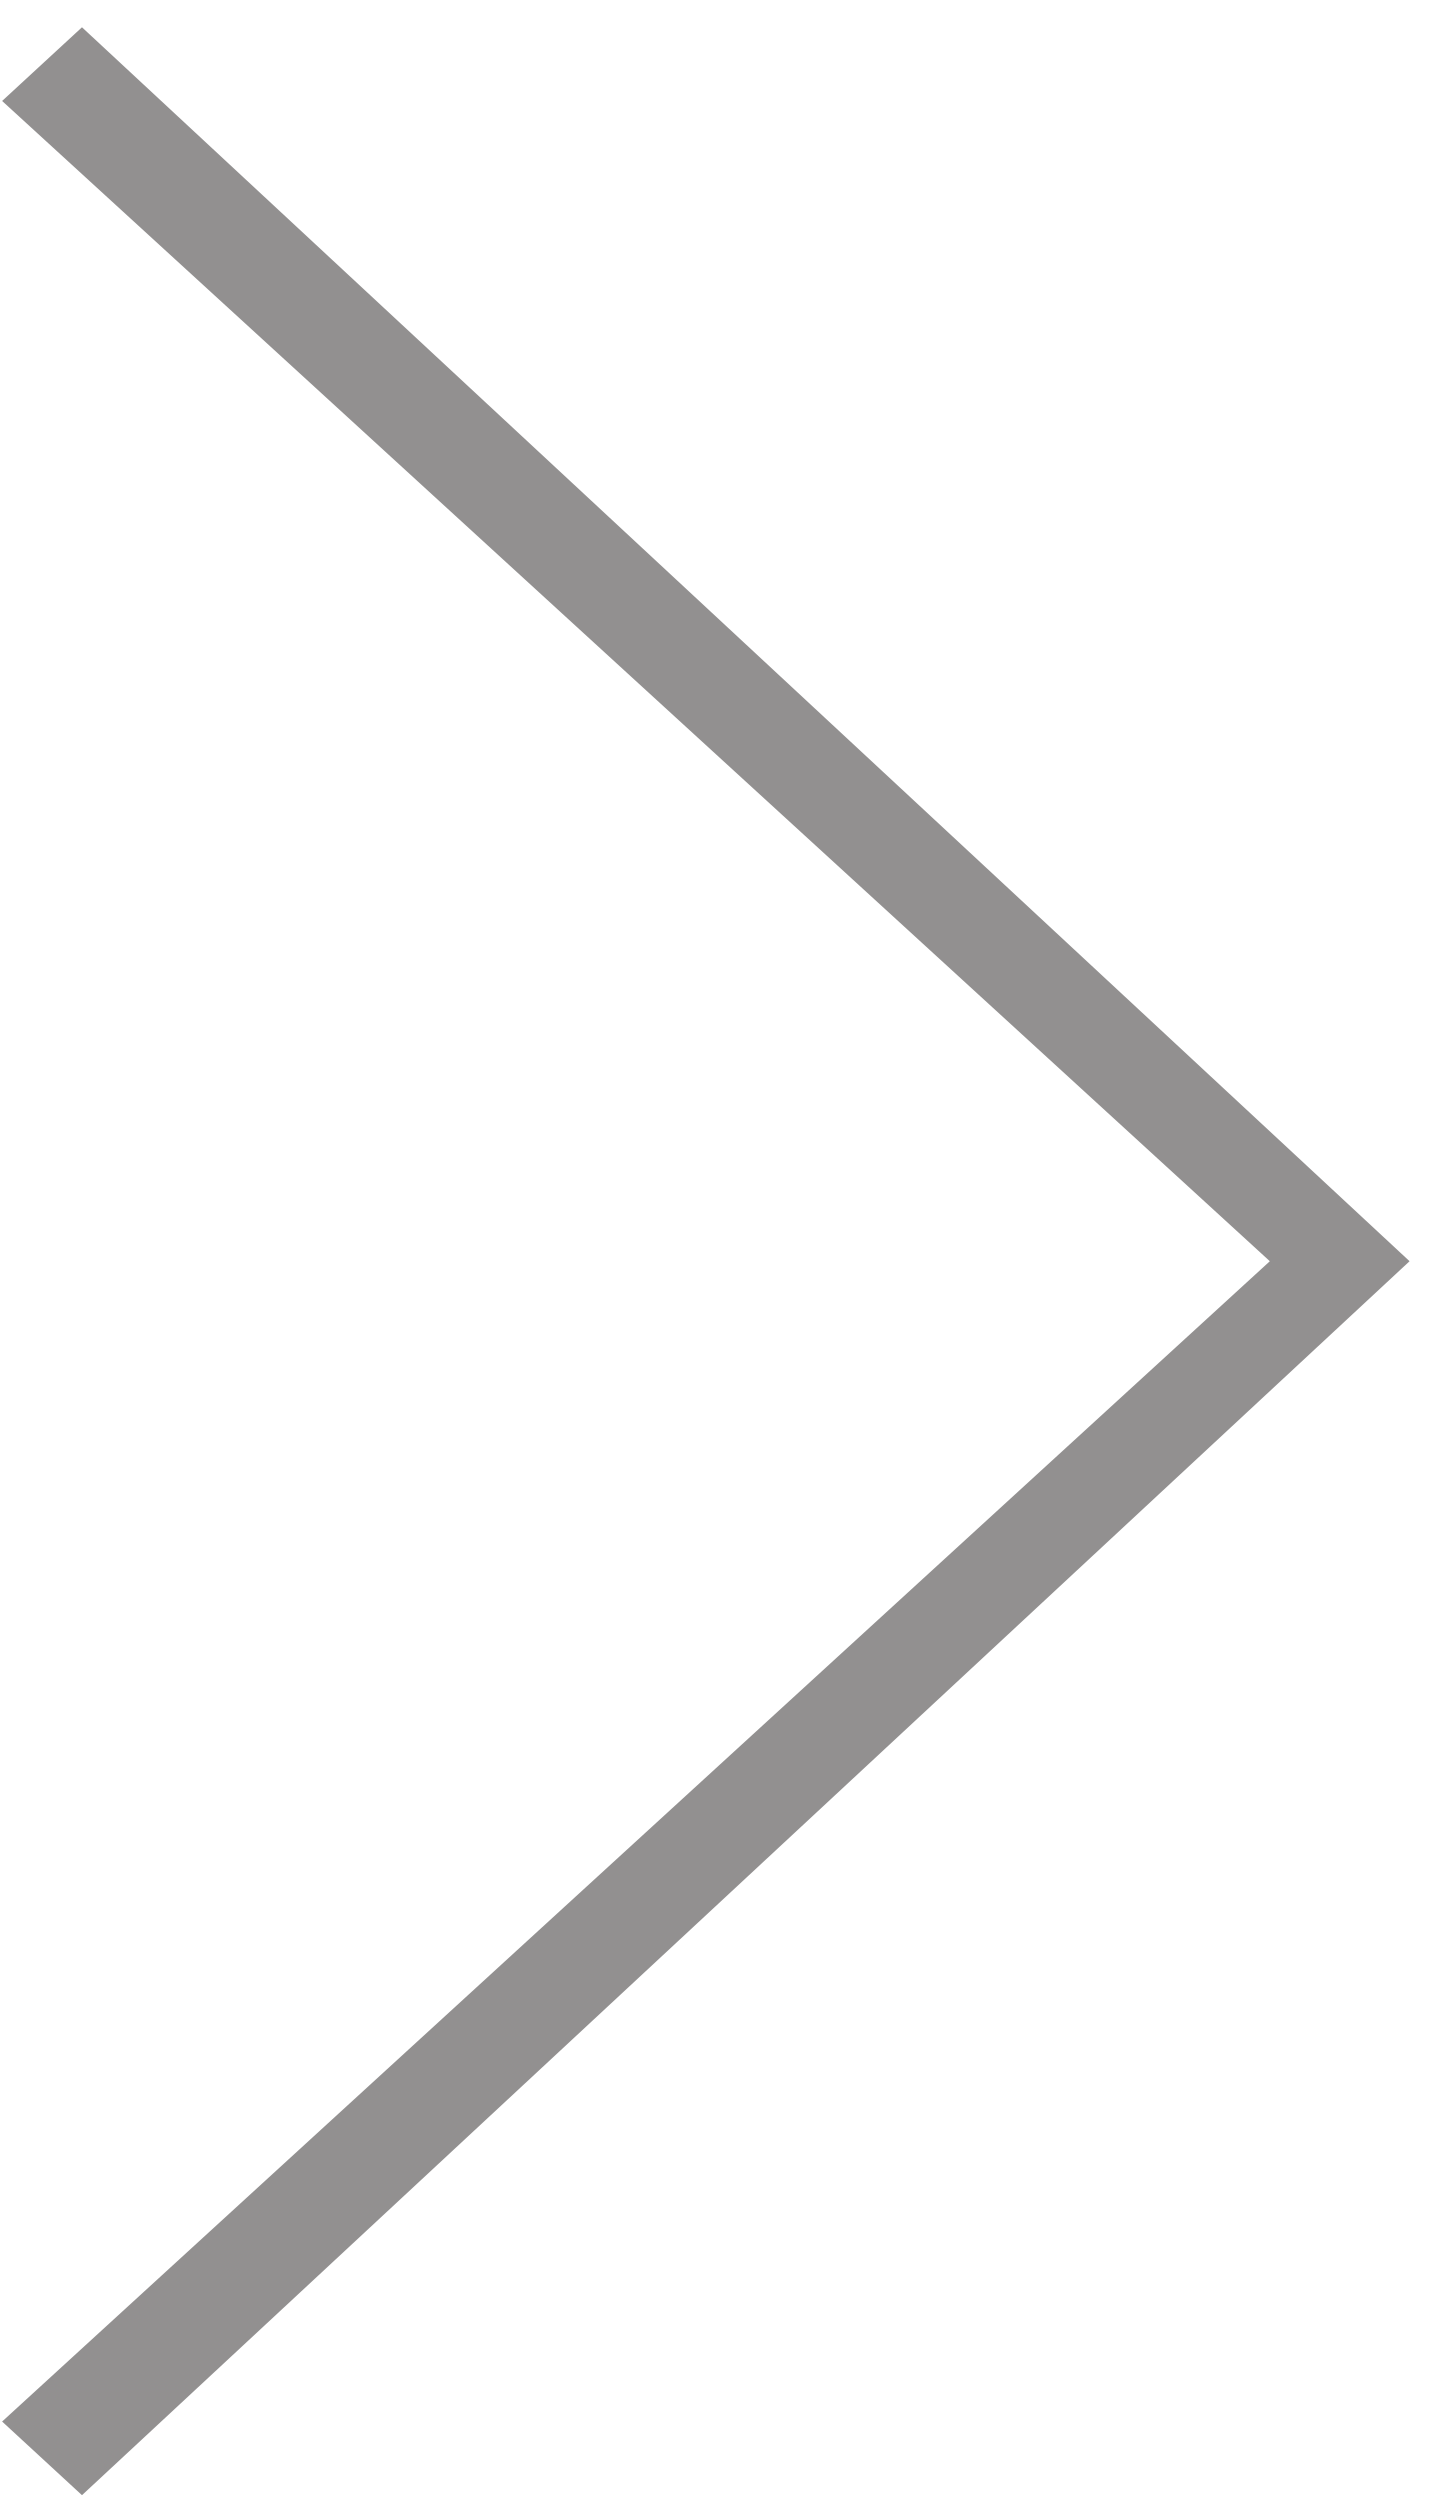
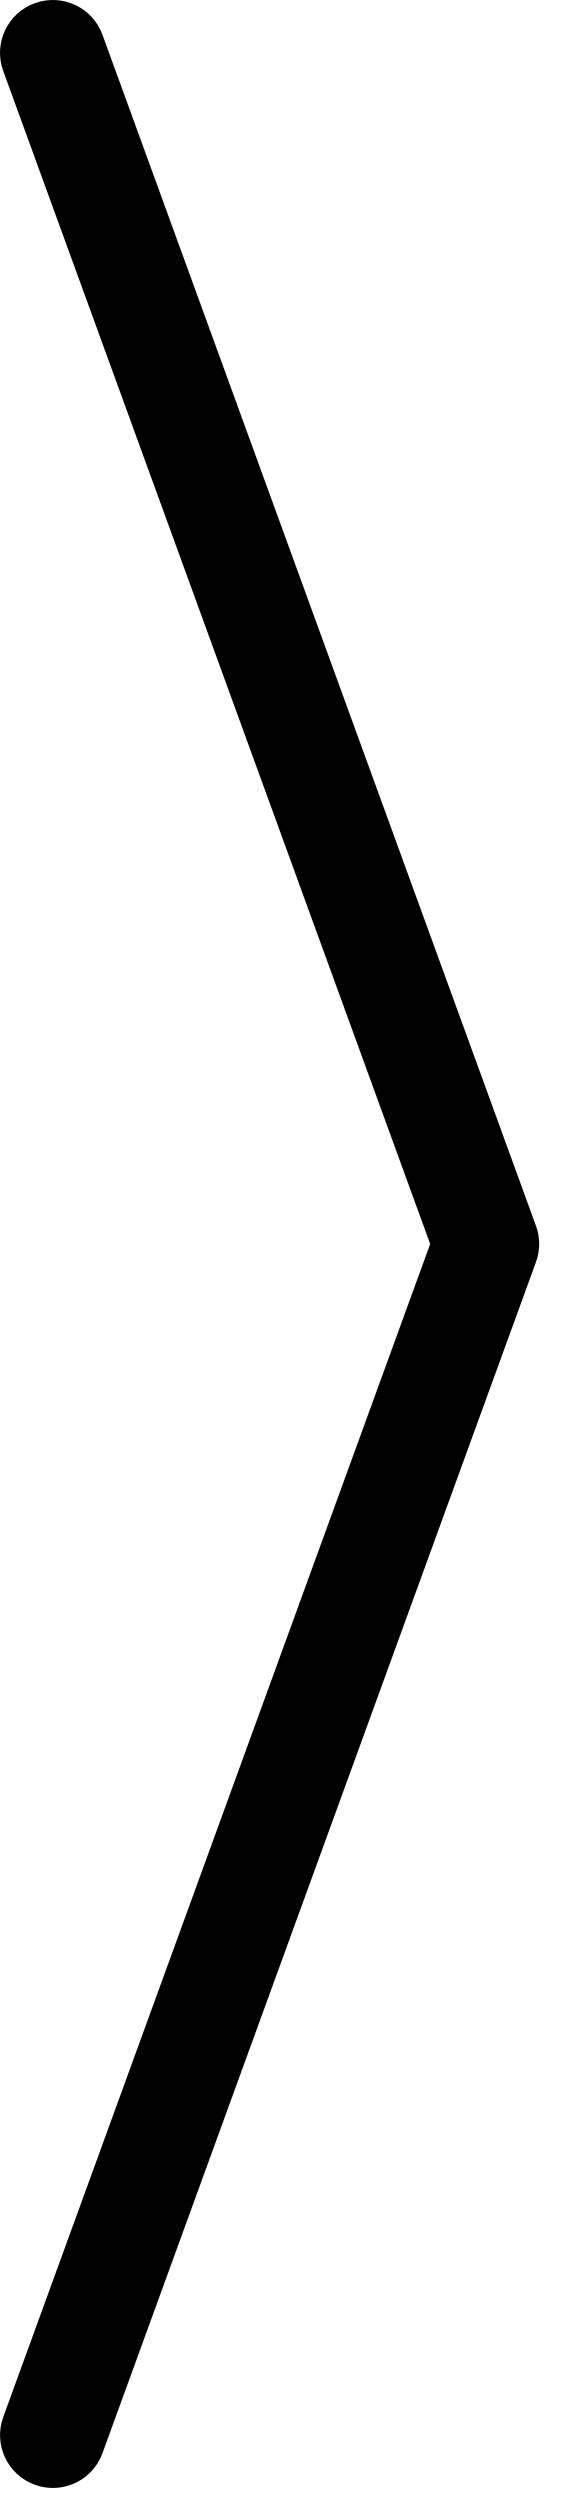
- <svg xmlns="http://www.w3.org/2000/svg" width="33" height="57" viewBox="0 0 33 57" fill="none">
-   <path d="M1.869 0.622L32.138 28.756L1.869 56.89L0.048 55.211L28.952 28.756L0.048 2.302L1.869 0.622Z" fill="#929090" />
+ <svg xmlns="http://www.w3.org/2000/svg" width="16" height="71" viewBox="0 0 16 71" fill="none">
+   <path d="M1.501 70.658C1.331 70.658 1.157 70.629 0.988 70.567C0.21 70.284 -0.192 69.423 0.092 68.645L12.217 35.329L0.091 2.013C-0.192 1.235 0.209 0.374 0.987 0.091C1.764 -0.193 2.627 0.208 2.91 0.987L15.222 34.816C15.343 35.147 15.343 35.51 15.222 35.841L2.91 69.671C2.689 70.28 2.114 70.658 1.501 70.658Z" fill="black" />
</svg>
